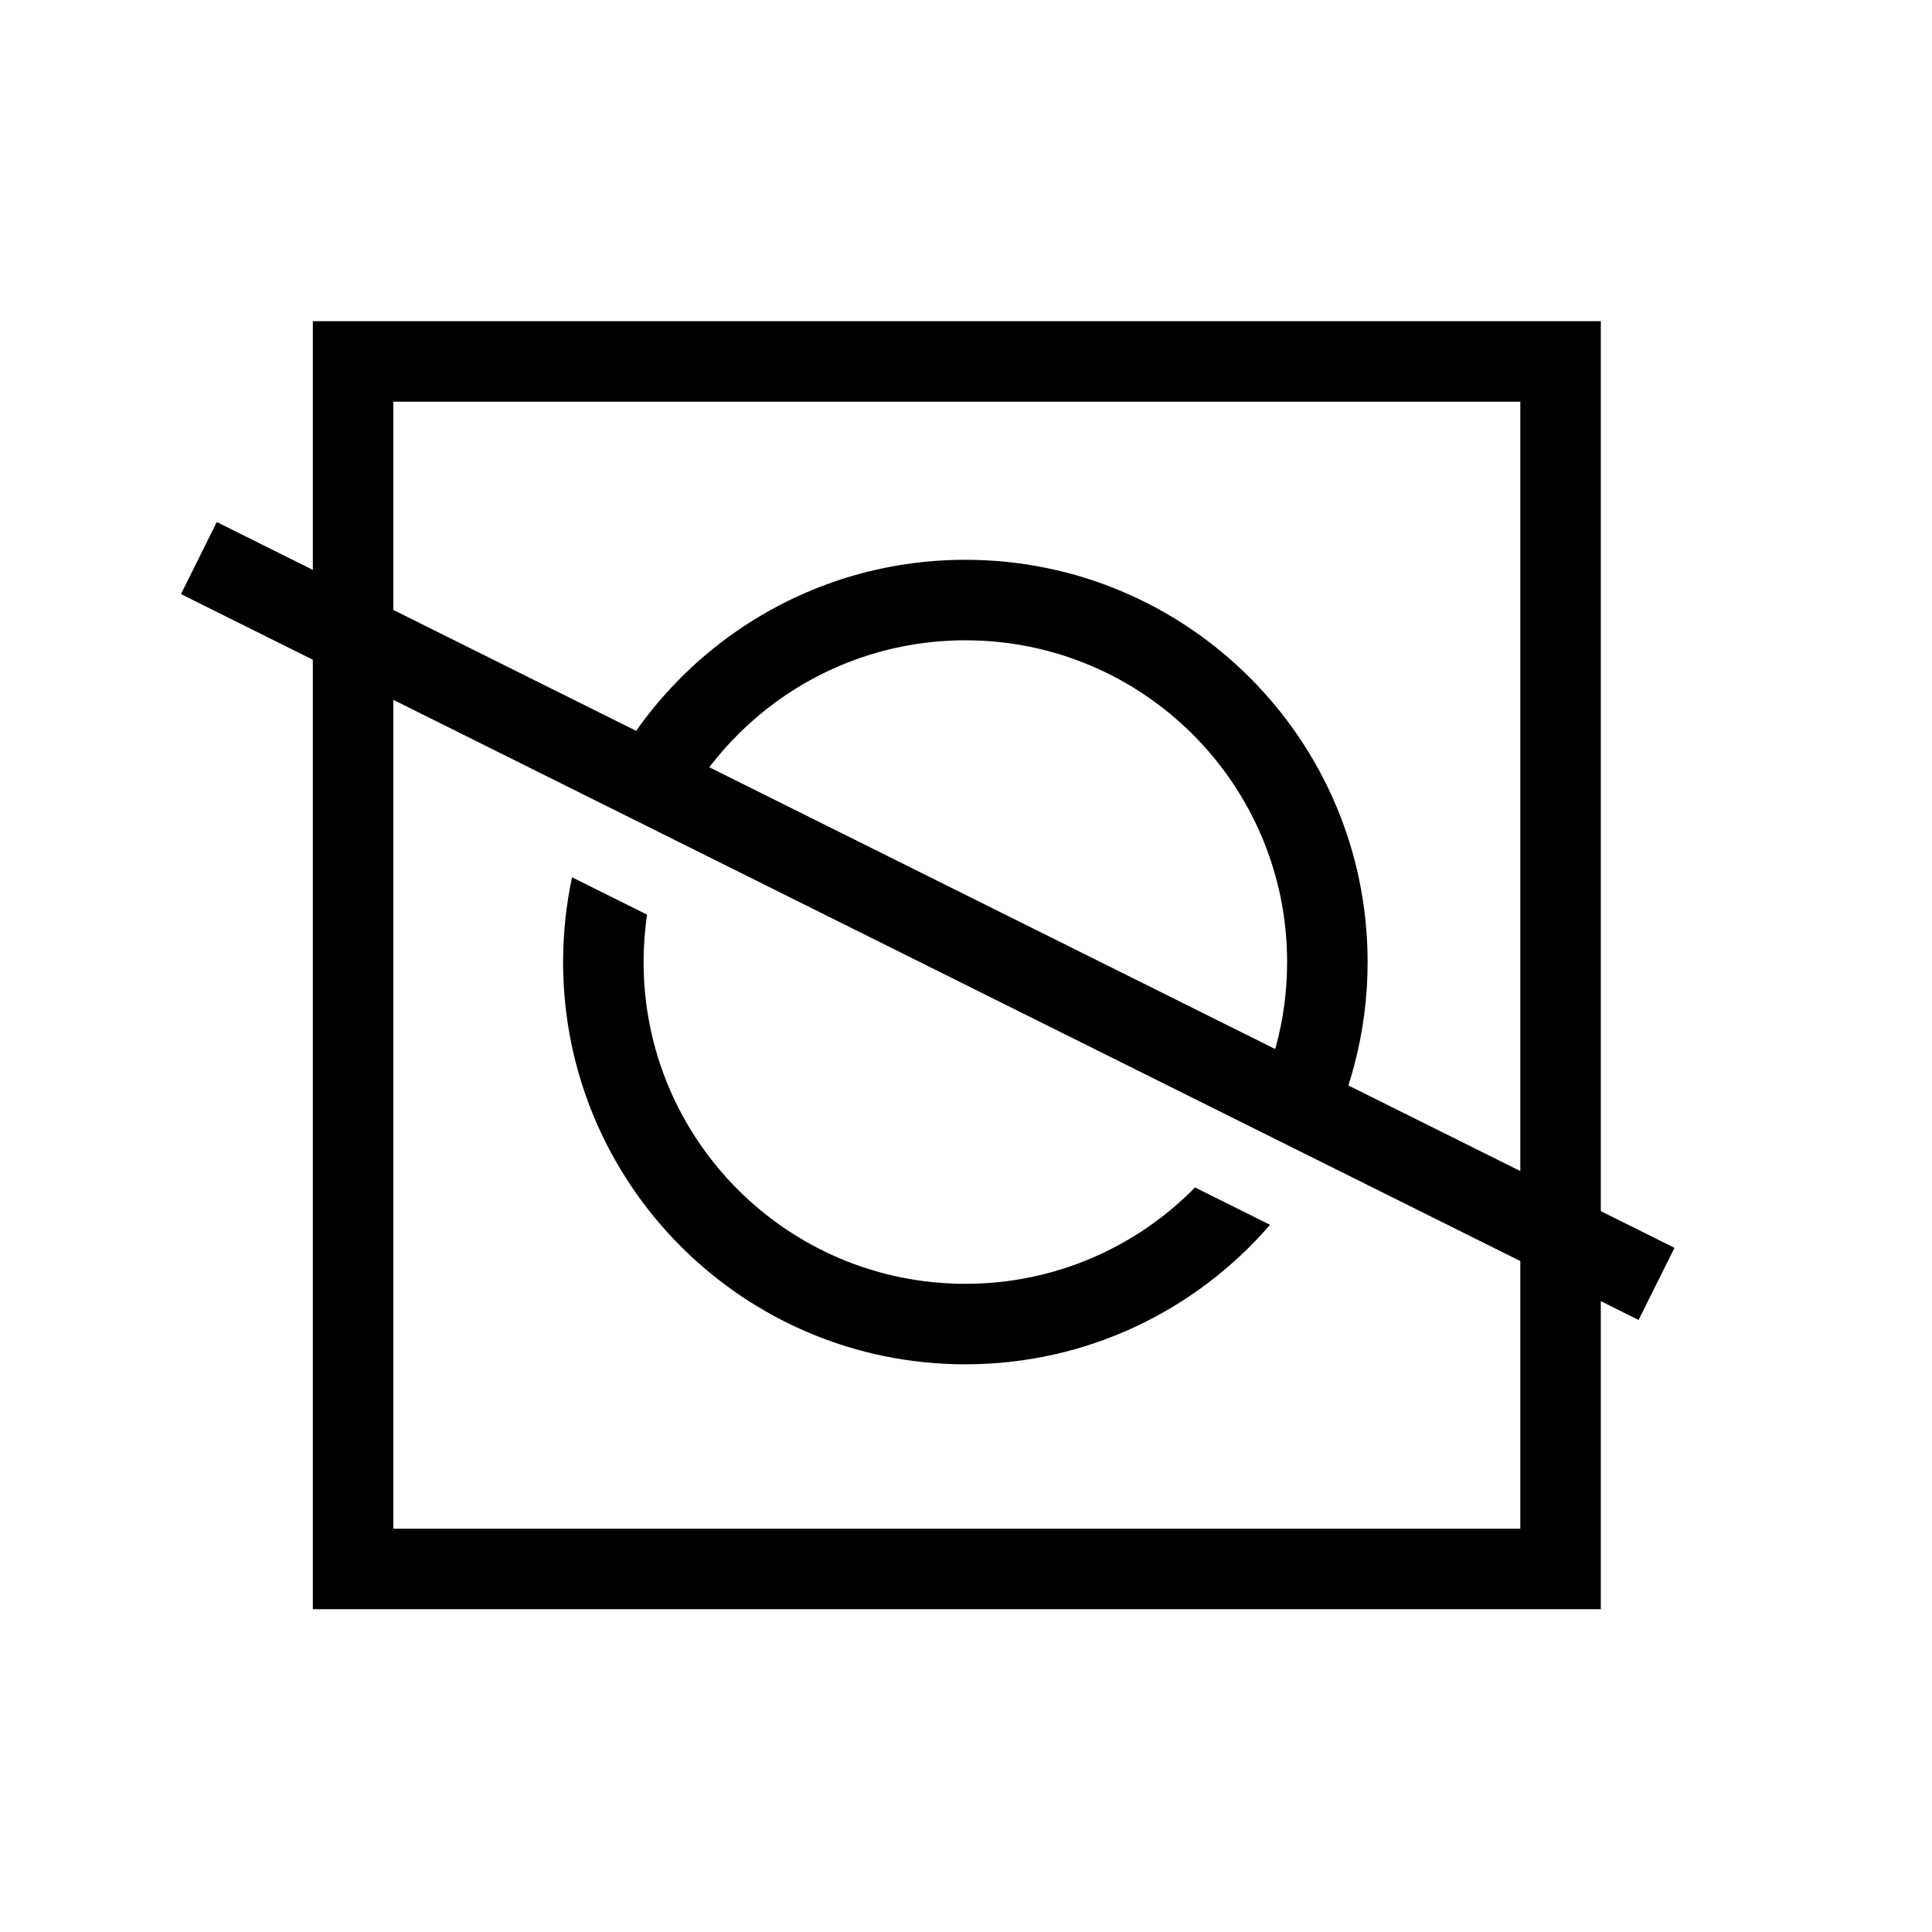
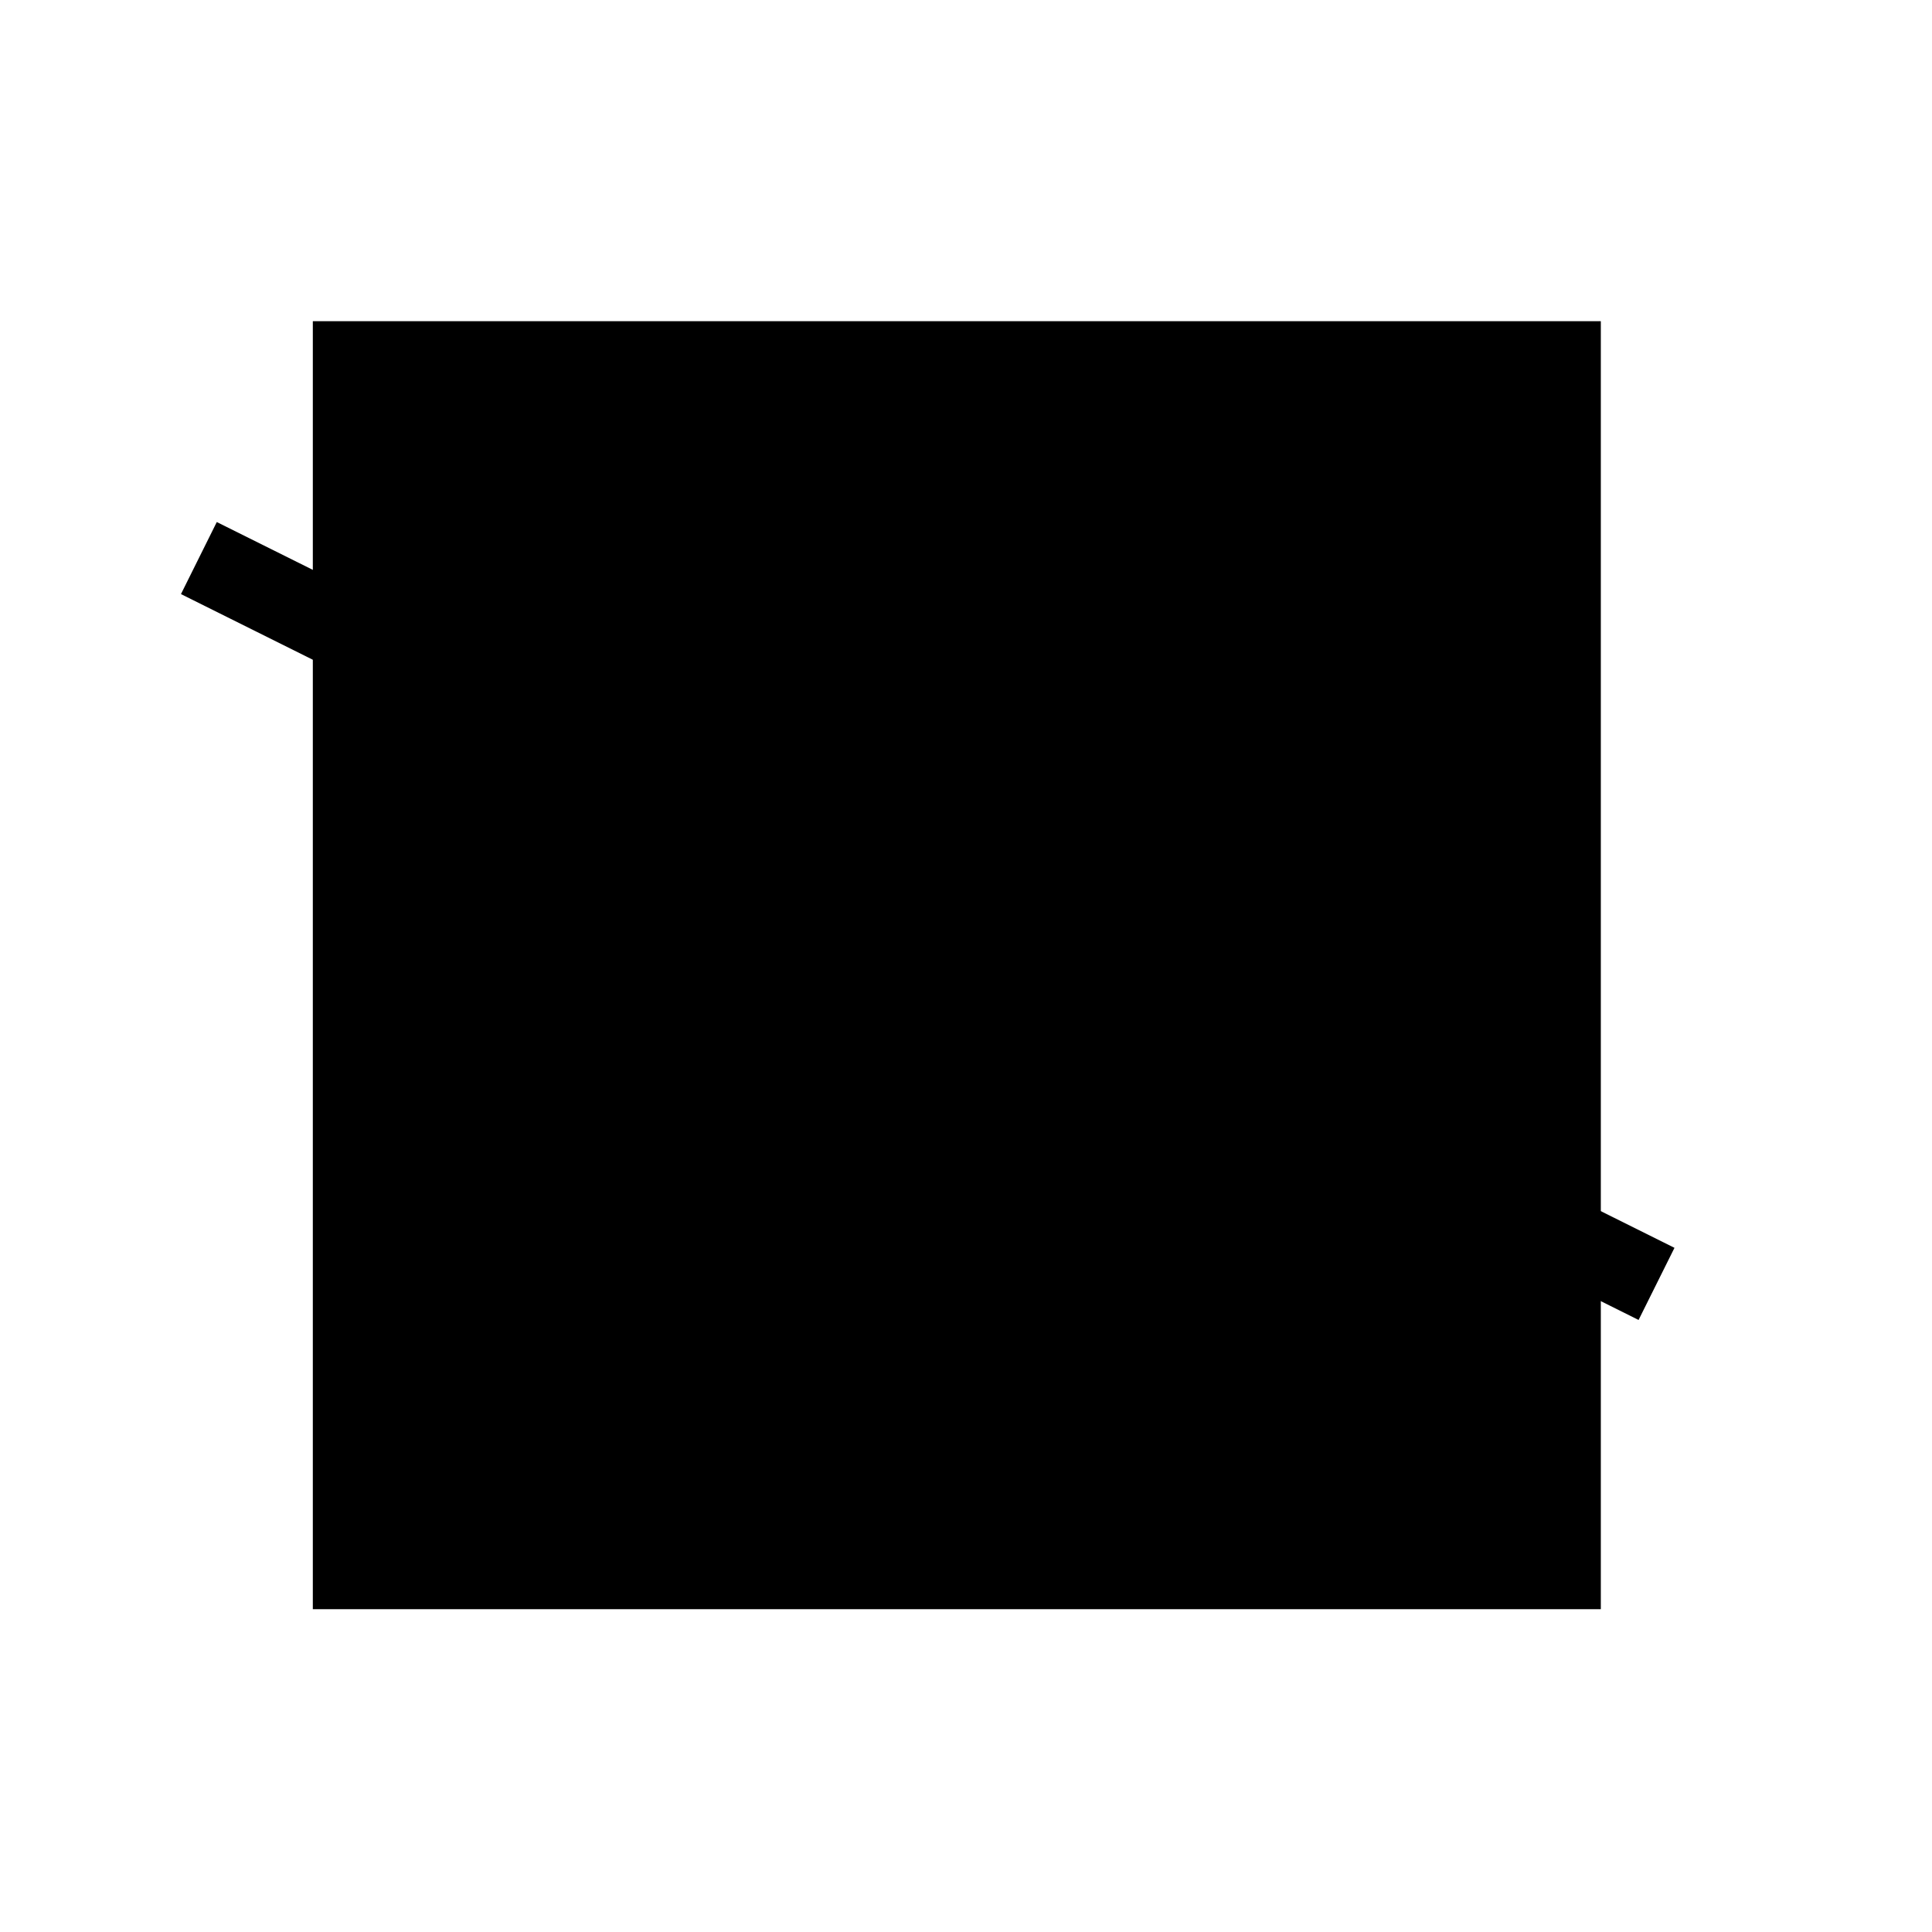
- <svg xmlns="http://www.w3.org/2000/svg" width="24" height="24" viewBox="0 0 24 24" fill="none">
+ <svg xmlns="http://www.w3.org/2000/svg" width="24" height="24" viewBox="0 0 24 24" fill="currentColor">
  <g id="Do Not Tumble Dry">
    <rect id="Rectangle 428" x="4.386" y="4.49" width="15" height="15" stroke="black" />
-     <path id="Vector 17 (Stroke)" fill-rule="evenodd" clip-rule="evenodd" d="M20.355 16.397L2.248 7.38L2.693 6.485L20.801 15.501L20.355 16.397Z" fill="black" />
-     <path id="Subtract" fill-rule="evenodd" clip-rule="evenodd" d="M14.845 14.751C14.12 15.49 13.11 15.948 11.992 15.948C9.785 15.948 7.995 14.159 7.995 11.951C7.995 11.751 8.01 11.554 8.038 11.362L7.106 10.898C7.034 11.237 6.995 11.59 6.995 11.951C6.995 14.711 9.232 16.948 11.992 16.948C13.505 16.948 14.86 16.276 15.777 15.215L14.845 14.751ZM8.315 10.382C8.925 8.955 10.342 7.954 11.992 7.954C14.2 7.954 15.989 9.744 15.989 11.951C15.989 12.675 15.797 13.354 15.46 13.94L16.357 14.387C16.76 13.666 16.989 12.835 16.989 11.951C16.989 9.191 14.752 6.954 11.992 6.954C9.95 6.954 8.193 8.18 7.418 9.936L8.315 10.382Z" fill="black" />
+     <path id="Vector 17 (Stroke)" fill-rule="evenodd" clip-rule="evenodd" d="M20.355 16.397L2.248 7.38L2.693 6.485L20.801 15.501L20.355 16.397Z" fill="currentColor" />
+     <path id="Subtract" fill-rule="evenodd" clip-rule="evenodd" d="M14.845 14.751C14.12 15.49 13.11 15.948 11.992 15.948C9.785 15.948 7.995 14.159 7.995 11.951C7.995 11.751 8.01 11.554 8.038 11.362L7.106 10.898C7.034 11.237 6.995 11.59 6.995 11.951C6.995 14.711 9.232 16.948 11.992 16.948C13.505 16.948 14.86 16.276 15.777 15.215L14.845 14.751ZM8.315 10.382C8.925 8.955 10.342 7.954 11.992 7.954C14.2 7.954 15.989 9.744 15.989 11.951C15.989 12.675 15.797 13.354 15.46 13.94L16.357 14.387C16.76 13.666 16.989 12.835 16.989 11.951C16.989 9.191 14.752 6.954 11.992 6.954C9.95 6.954 8.193 8.18 7.418 9.936L8.315 10.382Z" fill="currentColor" />
  </g>
</svg>
